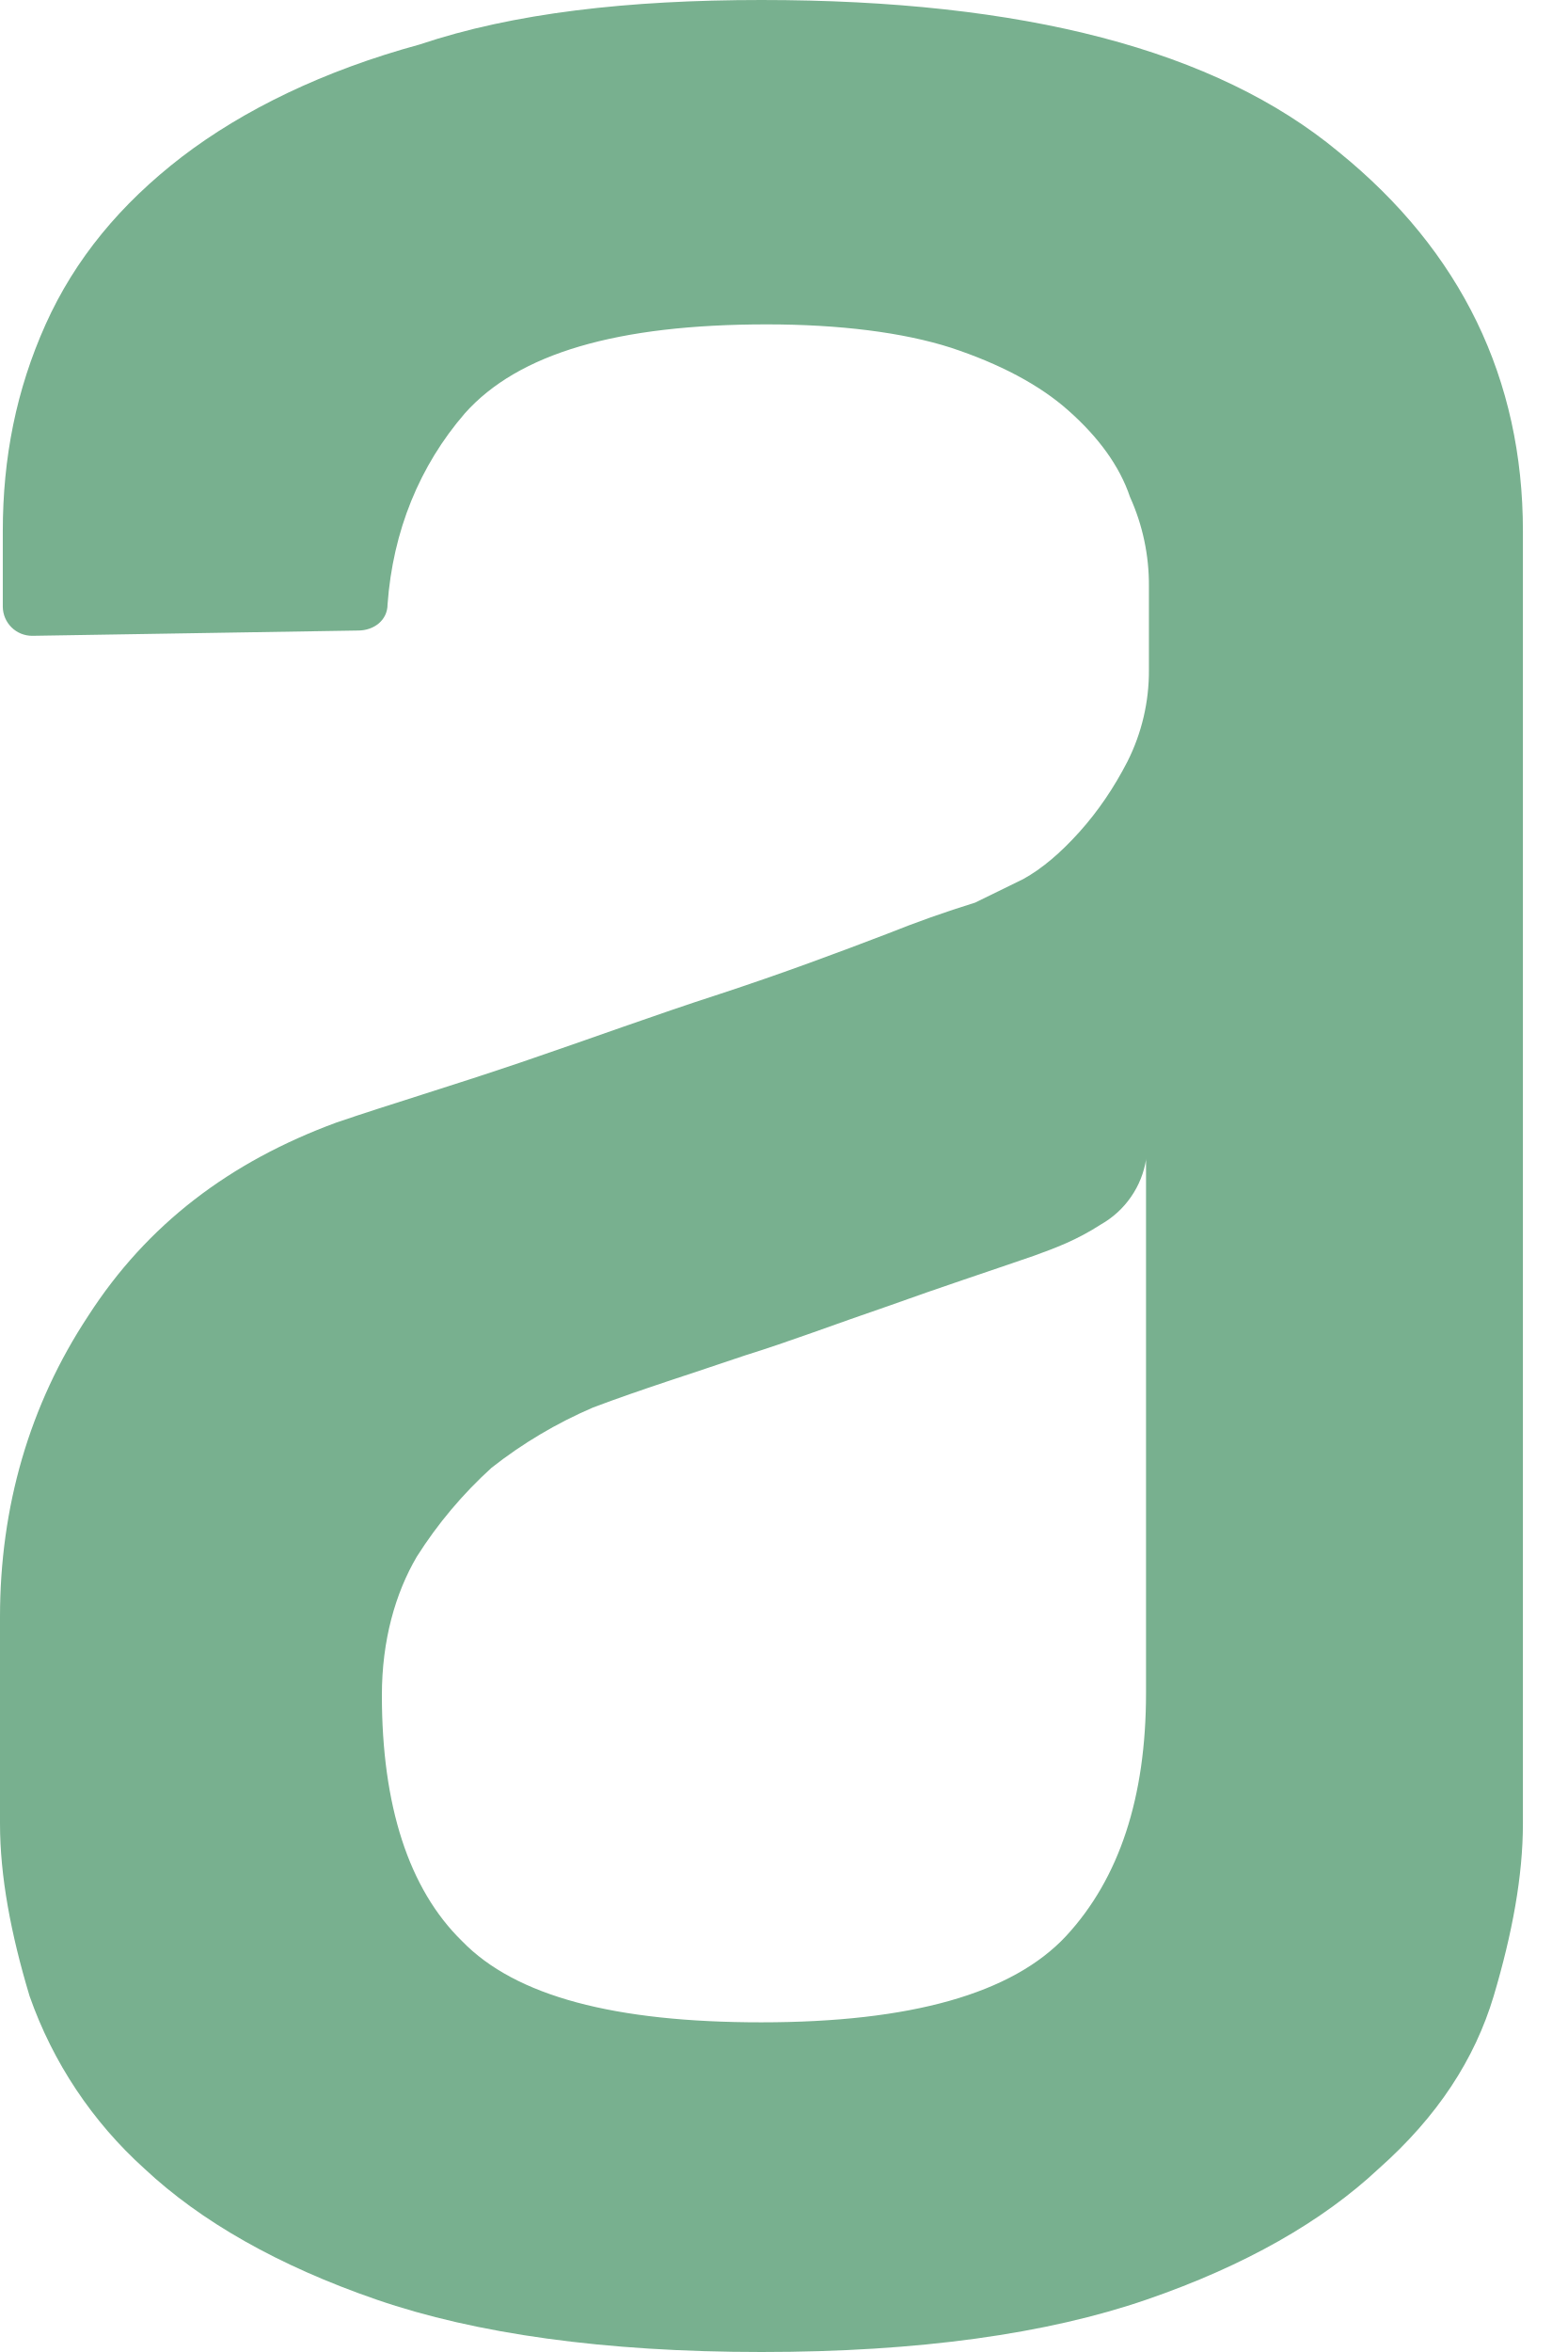
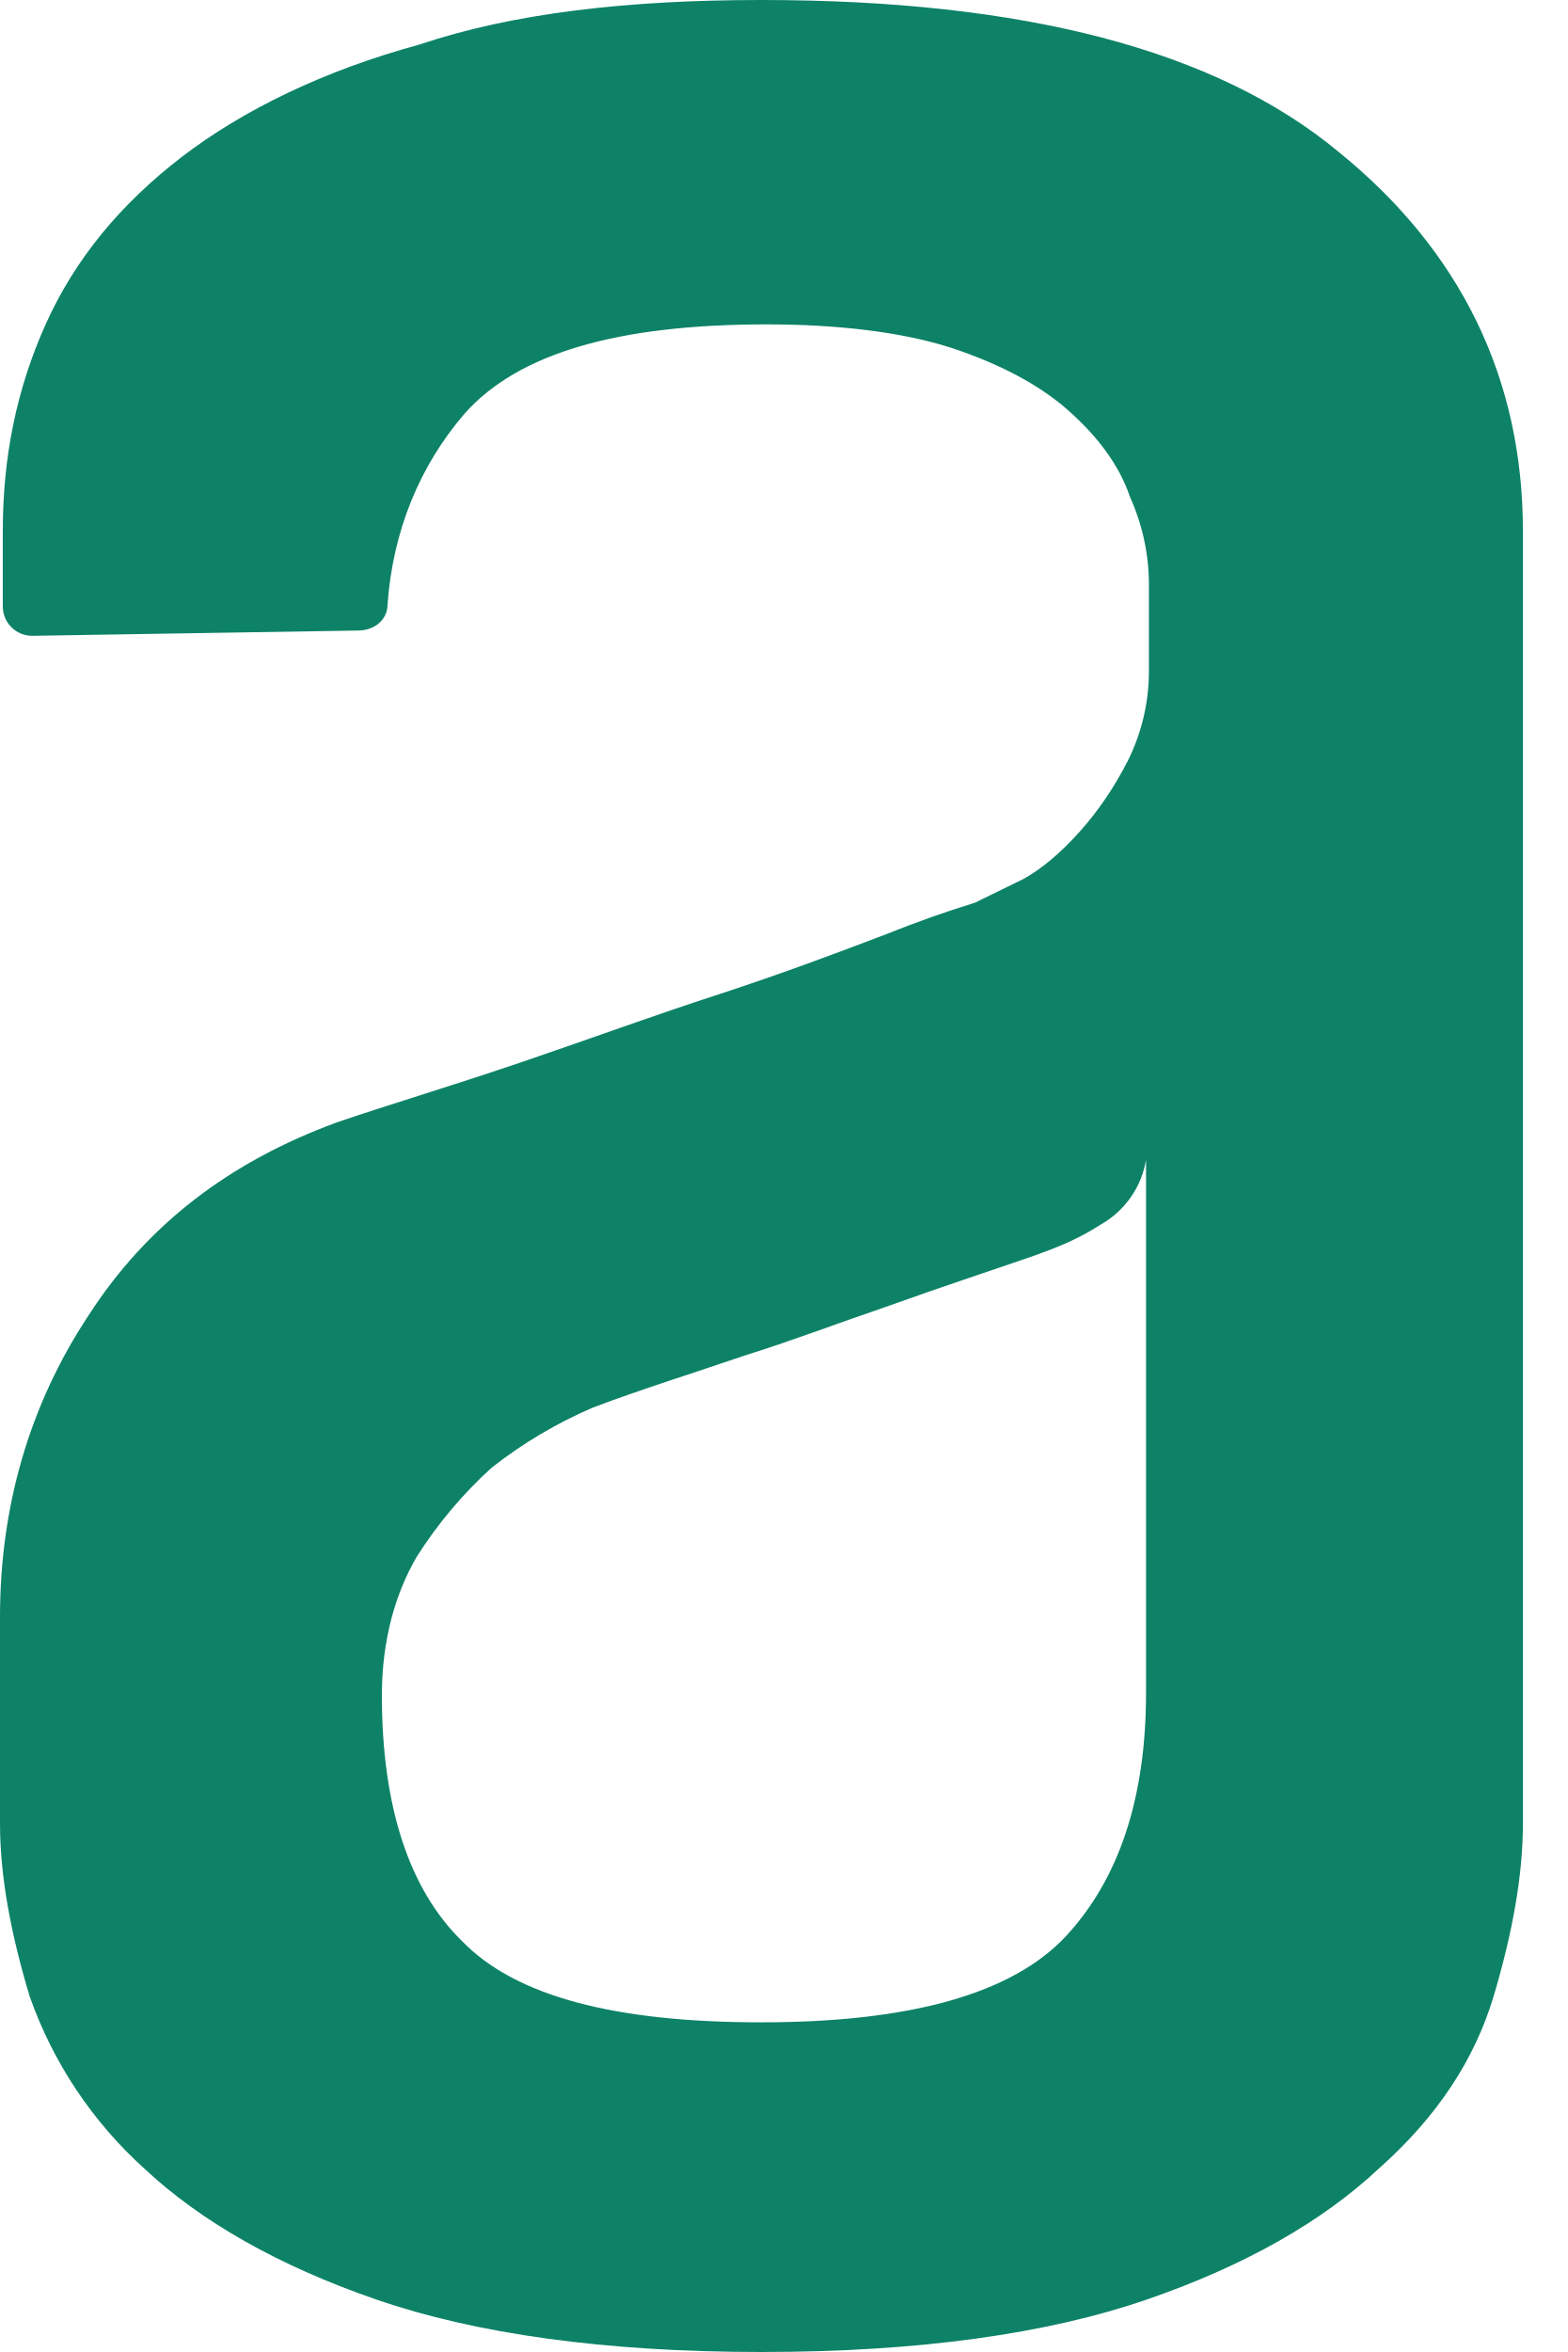
<svg xmlns="http://www.w3.org/2000/svg" width="32" height="48" viewBox="0 0 32 48" fill="none">
-   <path fill-rule="evenodd" clip-rule="evenodd" d="M23.396 23.653C23.352 23.931 23.247 24.196 23.086 24.427C22.926 24.659 22.715 24.851 22.47 24.99C21.977 25.309 21.545 25.468 21.108 25.627C20.177 25.949 19.197 26.27 18.161 26.643C17.069 27.016 16.089 27.389 15.215 27.659C14.125 28.031 13.089 28.353 12.104 28.725C11.363 29.043 10.667 29.456 10.034 29.954C9.446 30.488 8.932 31.098 8.507 31.77C8.07 32.515 7.795 33.477 7.795 34.597C7.795 36.842 8.34 38.549 9.433 39.616C10.523 40.74 12.544 41.272 15.539 41.272C18.593 41.272 20.666 40.686 21.761 39.511C22.848 38.336 23.393 36.683 23.393 34.549V23.653H23.396ZM15.541 0C20.889 0 24.815 1.016 27.322 3.098C29.831 5.129 31.086 7.741 31.086 10.837V37.215C31.086 38.282 30.87 39.457 30.489 40.737C30.104 42.023 29.343 43.195 28.142 44.259C26.998 45.331 25.417 46.239 23.398 46.933C21.38 47.627 18.763 48 15.544 48C12.33 48 9.708 47.627 7.692 46.933C5.677 46.239 4.093 45.331 2.949 44.259C1.885 43.3 1.078 42.089 0.604 40.737C0.219 39.459 0 38.284 0 37.217V33.001C0 30.756 0.599 28.674 1.8 26.856C3 24.99 4.689 23.709 6.872 22.907C7.962 22.535 9.217 22.162 10.633 21.681C12.053 21.198 13.359 20.717 14.67 20.293C15.981 19.863 17.125 19.434 18.105 19.059C18.696 18.822 19.296 18.609 19.904 18.421L20.887 17.94C21.272 17.727 21.65 17.405 22.033 16.979C22.414 16.555 22.74 16.074 23.015 15.539C23.306 14.96 23.456 14.32 23.452 13.672V11.963C23.456 11.336 23.325 10.716 23.067 10.145C22.851 9.502 22.414 8.916 21.815 8.384C21.216 7.849 20.395 7.422 19.416 7.098C18.434 6.782 17.128 6.62 15.652 6.62C12.598 6.62 10.579 7.212 9.489 8.435C8.564 9.505 8.019 10.839 7.911 12.333C7.911 12.654 7.638 12.868 7.309 12.868L0.658 12.976C0.5 12.976 0.348 12.915 0.236 12.804C0.123 12.693 0.059 12.542 0.057 12.384V10.842C0.057 9.343 0.332 7.955 0.931 6.62C1.532 5.283 2.46 4.165 3.712 3.201C4.967 2.242 6.605 1.442 8.566 0.908C10.477 0.265 12.821 0 15.547 0H15.541Z" fill="hsl(145, 26%, 58%)" />
+   <path fill-rule="evenodd" clip-rule="evenodd" d="M23.396 23.653C23.352 23.931 23.247 24.196 23.086 24.427C22.926 24.659 22.715 24.851 22.47 24.99C21.977 25.309 21.545 25.468 21.108 25.627C20.177 25.949 19.197 26.27 18.161 26.643C17.069 27.016 16.089 27.389 15.215 27.659C14.125 28.031 13.089 28.353 12.104 28.725C11.363 29.043 10.667 29.456 10.034 29.954C9.446 30.488 8.932 31.098 8.507 31.77C8.07 32.515 7.795 33.477 7.795 34.597C7.795 36.842 8.34 38.549 9.433 39.616C10.523 40.74 12.544 41.272 15.539 41.272C18.593 41.272 20.666 40.686 21.761 39.511C22.848 38.336 23.393 36.683 23.393 34.549V23.653H23.396ZM15.541 0C20.889 0 24.815 1.016 27.322 3.098C29.831 5.129 31.086 7.741 31.086 10.837V37.215C31.086 38.282 30.87 39.457 30.489 40.737C30.104 42.023 29.343 43.195 28.142 44.259C26.998 45.331 25.417 46.239 23.398 46.933C21.38 47.627 18.763 48 15.544 48C12.33 48 9.708 47.627 7.692 46.933C5.677 46.239 4.093 45.331 2.949 44.259C1.885 43.3 1.078 42.089 0.604 40.737C0.219 39.459 0 38.284 0 37.217V33.001C0 30.756 0.599 28.674 1.8 26.856C3 24.99 4.689 23.709 6.872 22.907C7.962 22.535 9.217 22.162 10.633 21.681C12.053 21.198 13.359 20.717 14.67 20.293C15.981 19.863 17.125 19.434 18.105 19.059C18.696 18.822 19.296 18.609 19.904 18.421L20.887 17.94C21.272 17.727 21.65 17.405 22.033 16.979C22.414 16.555 22.74 16.074 23.015 15.539C23.306 14.96 23.456 14.32 23.452 13.672V11.963C23.456 11.336 23.325 10.716 23.067 10.145C22.851 9.502 22.414 8.916 21.815 8.384C21.216 7.849 20.395 7.422 19.416 7.098C18.434 6.782 17.128 6.62 15.652 6.62C12.598 6.62 10.579 7.212 9.489 8.435C8.564 9.505 8.019 10.839 7.911 12.333C7.911 12.654 7.638 12.868 7.309 12.868L0.658 12.976C0.5 12.976 0.348 12.915 0.236 12.804C0.123 12.693 0.059 12.542 0.057 12.384V10.842C0.057 9.343 0.332 7.955 0.931 6.62C1.532 5.283 2.46 4.165 3.712 3.201C4.967 2.242 6.605 1.442 8.566 0.908C10.477 0.265 12.821 0 15.547 0H15.541Z" fill="hsl(166, 82%, 28%)" />
</svg>
